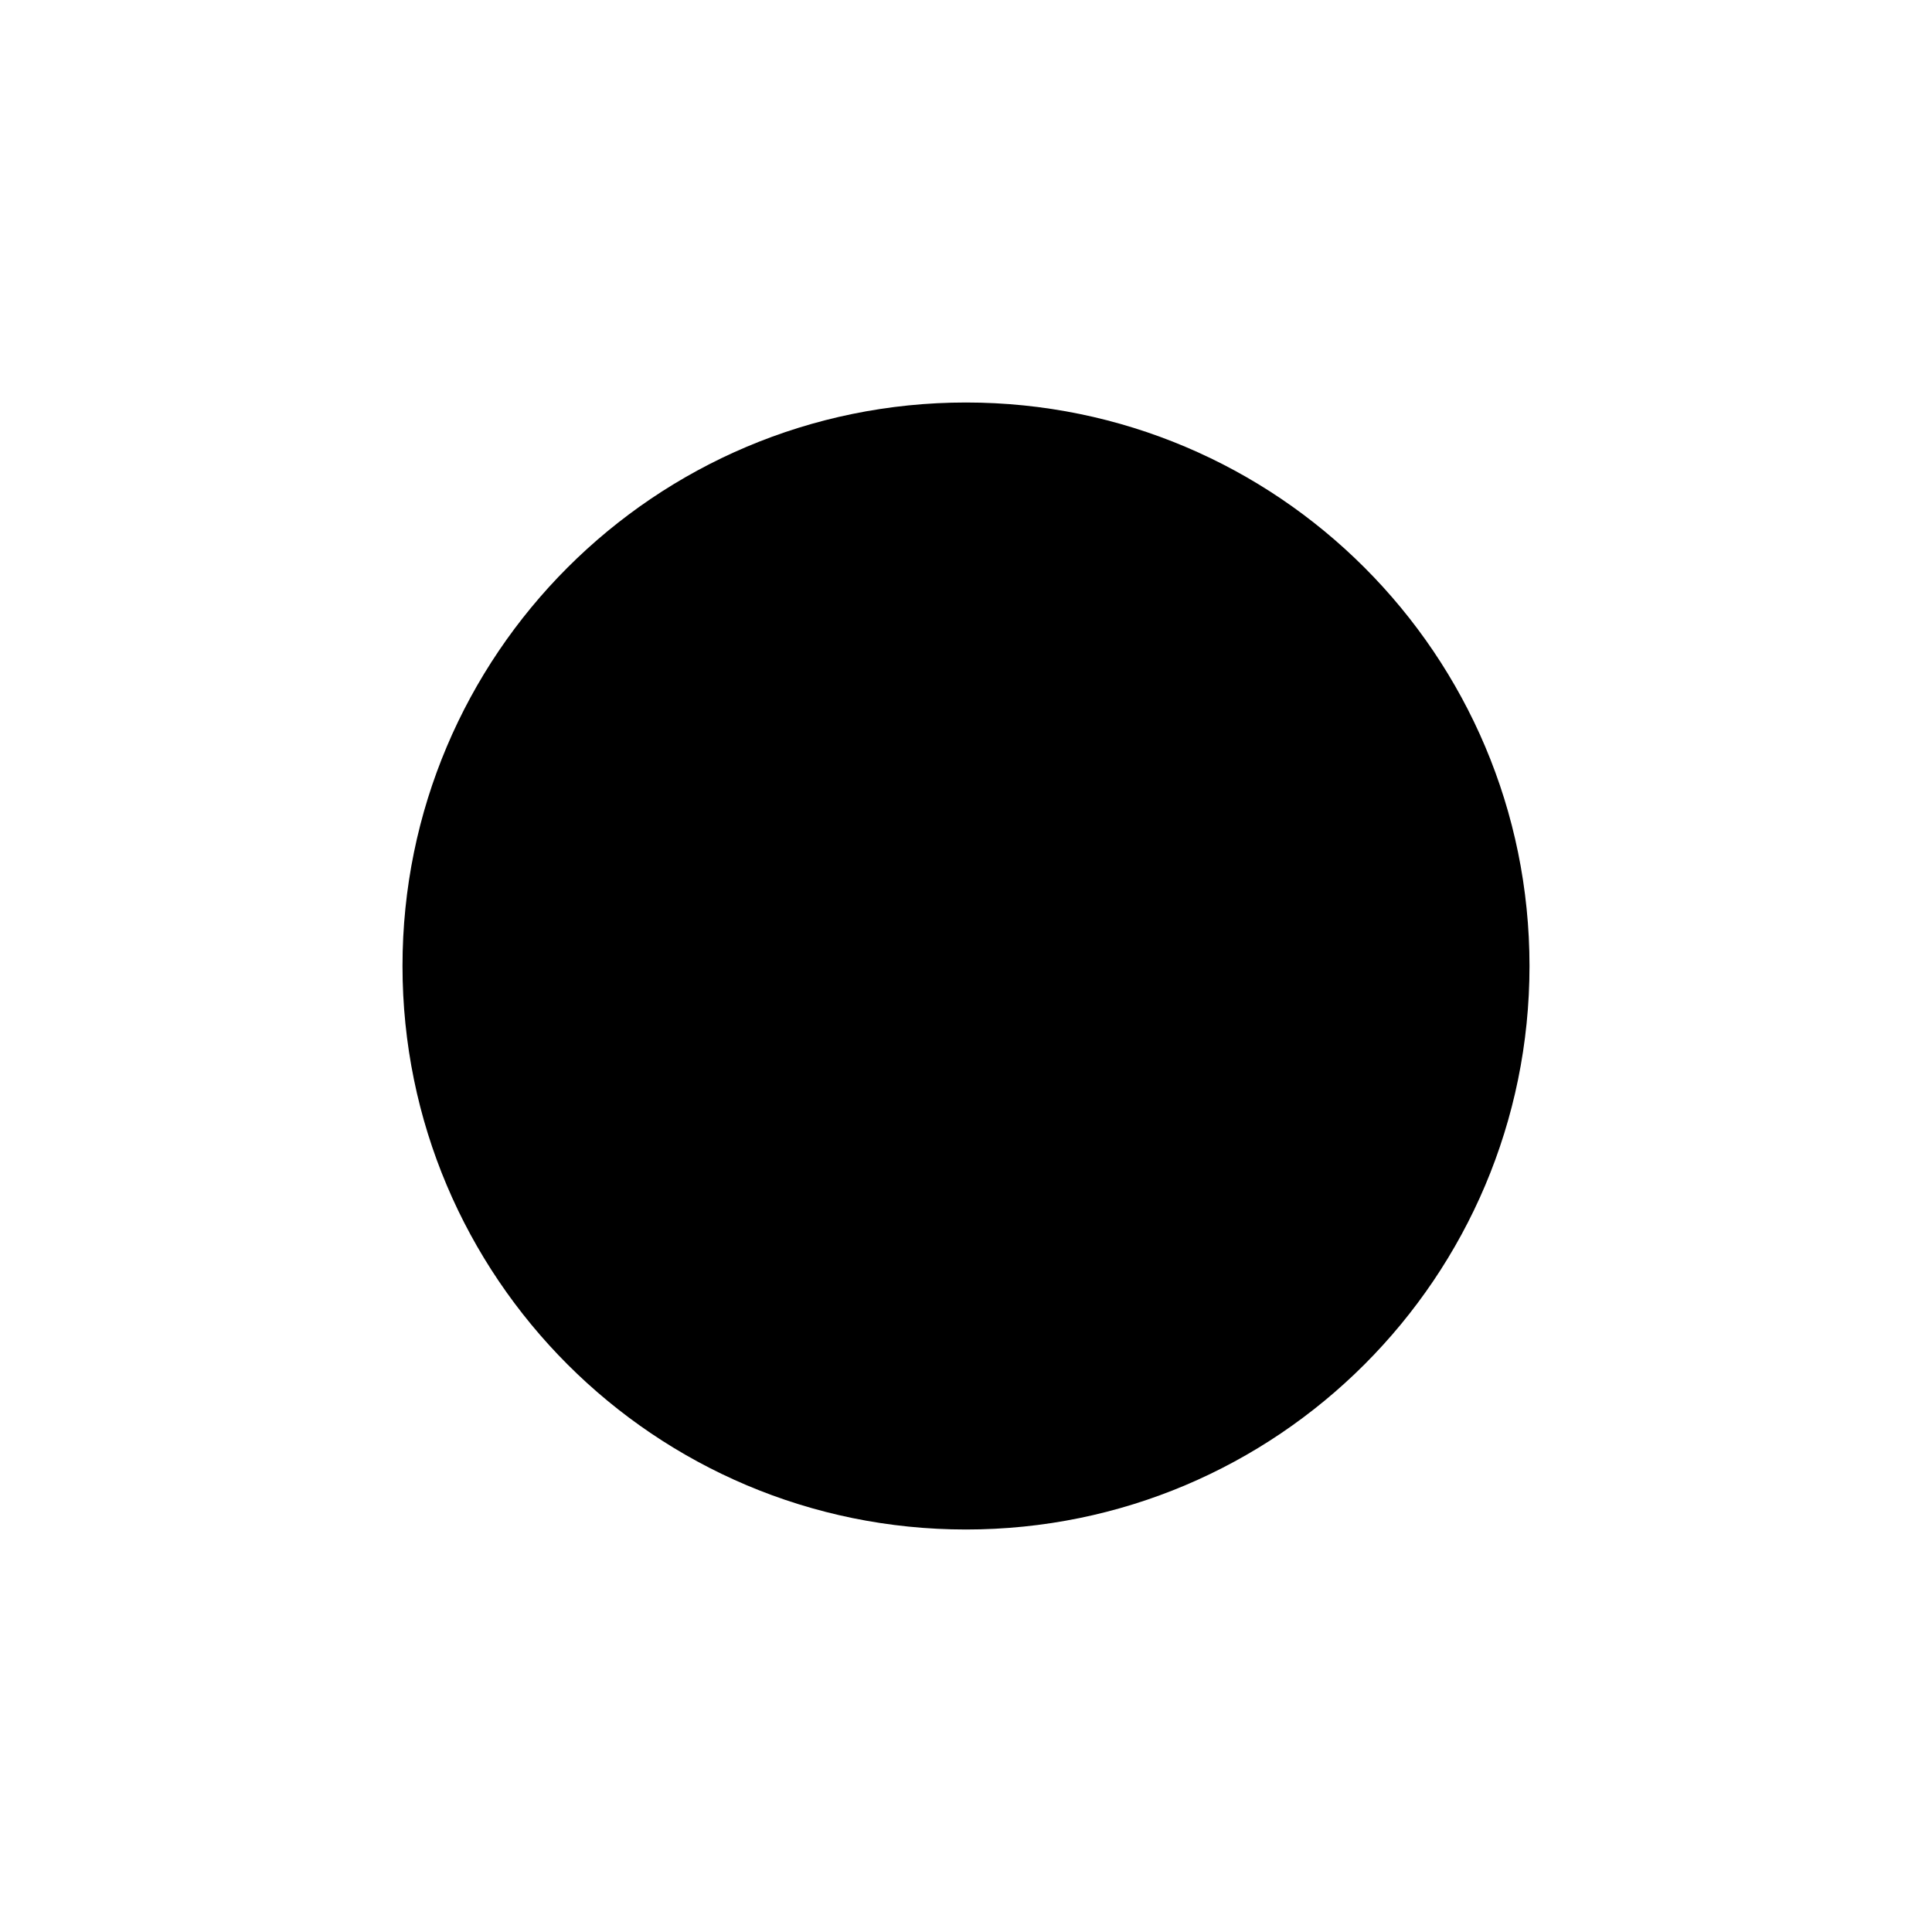
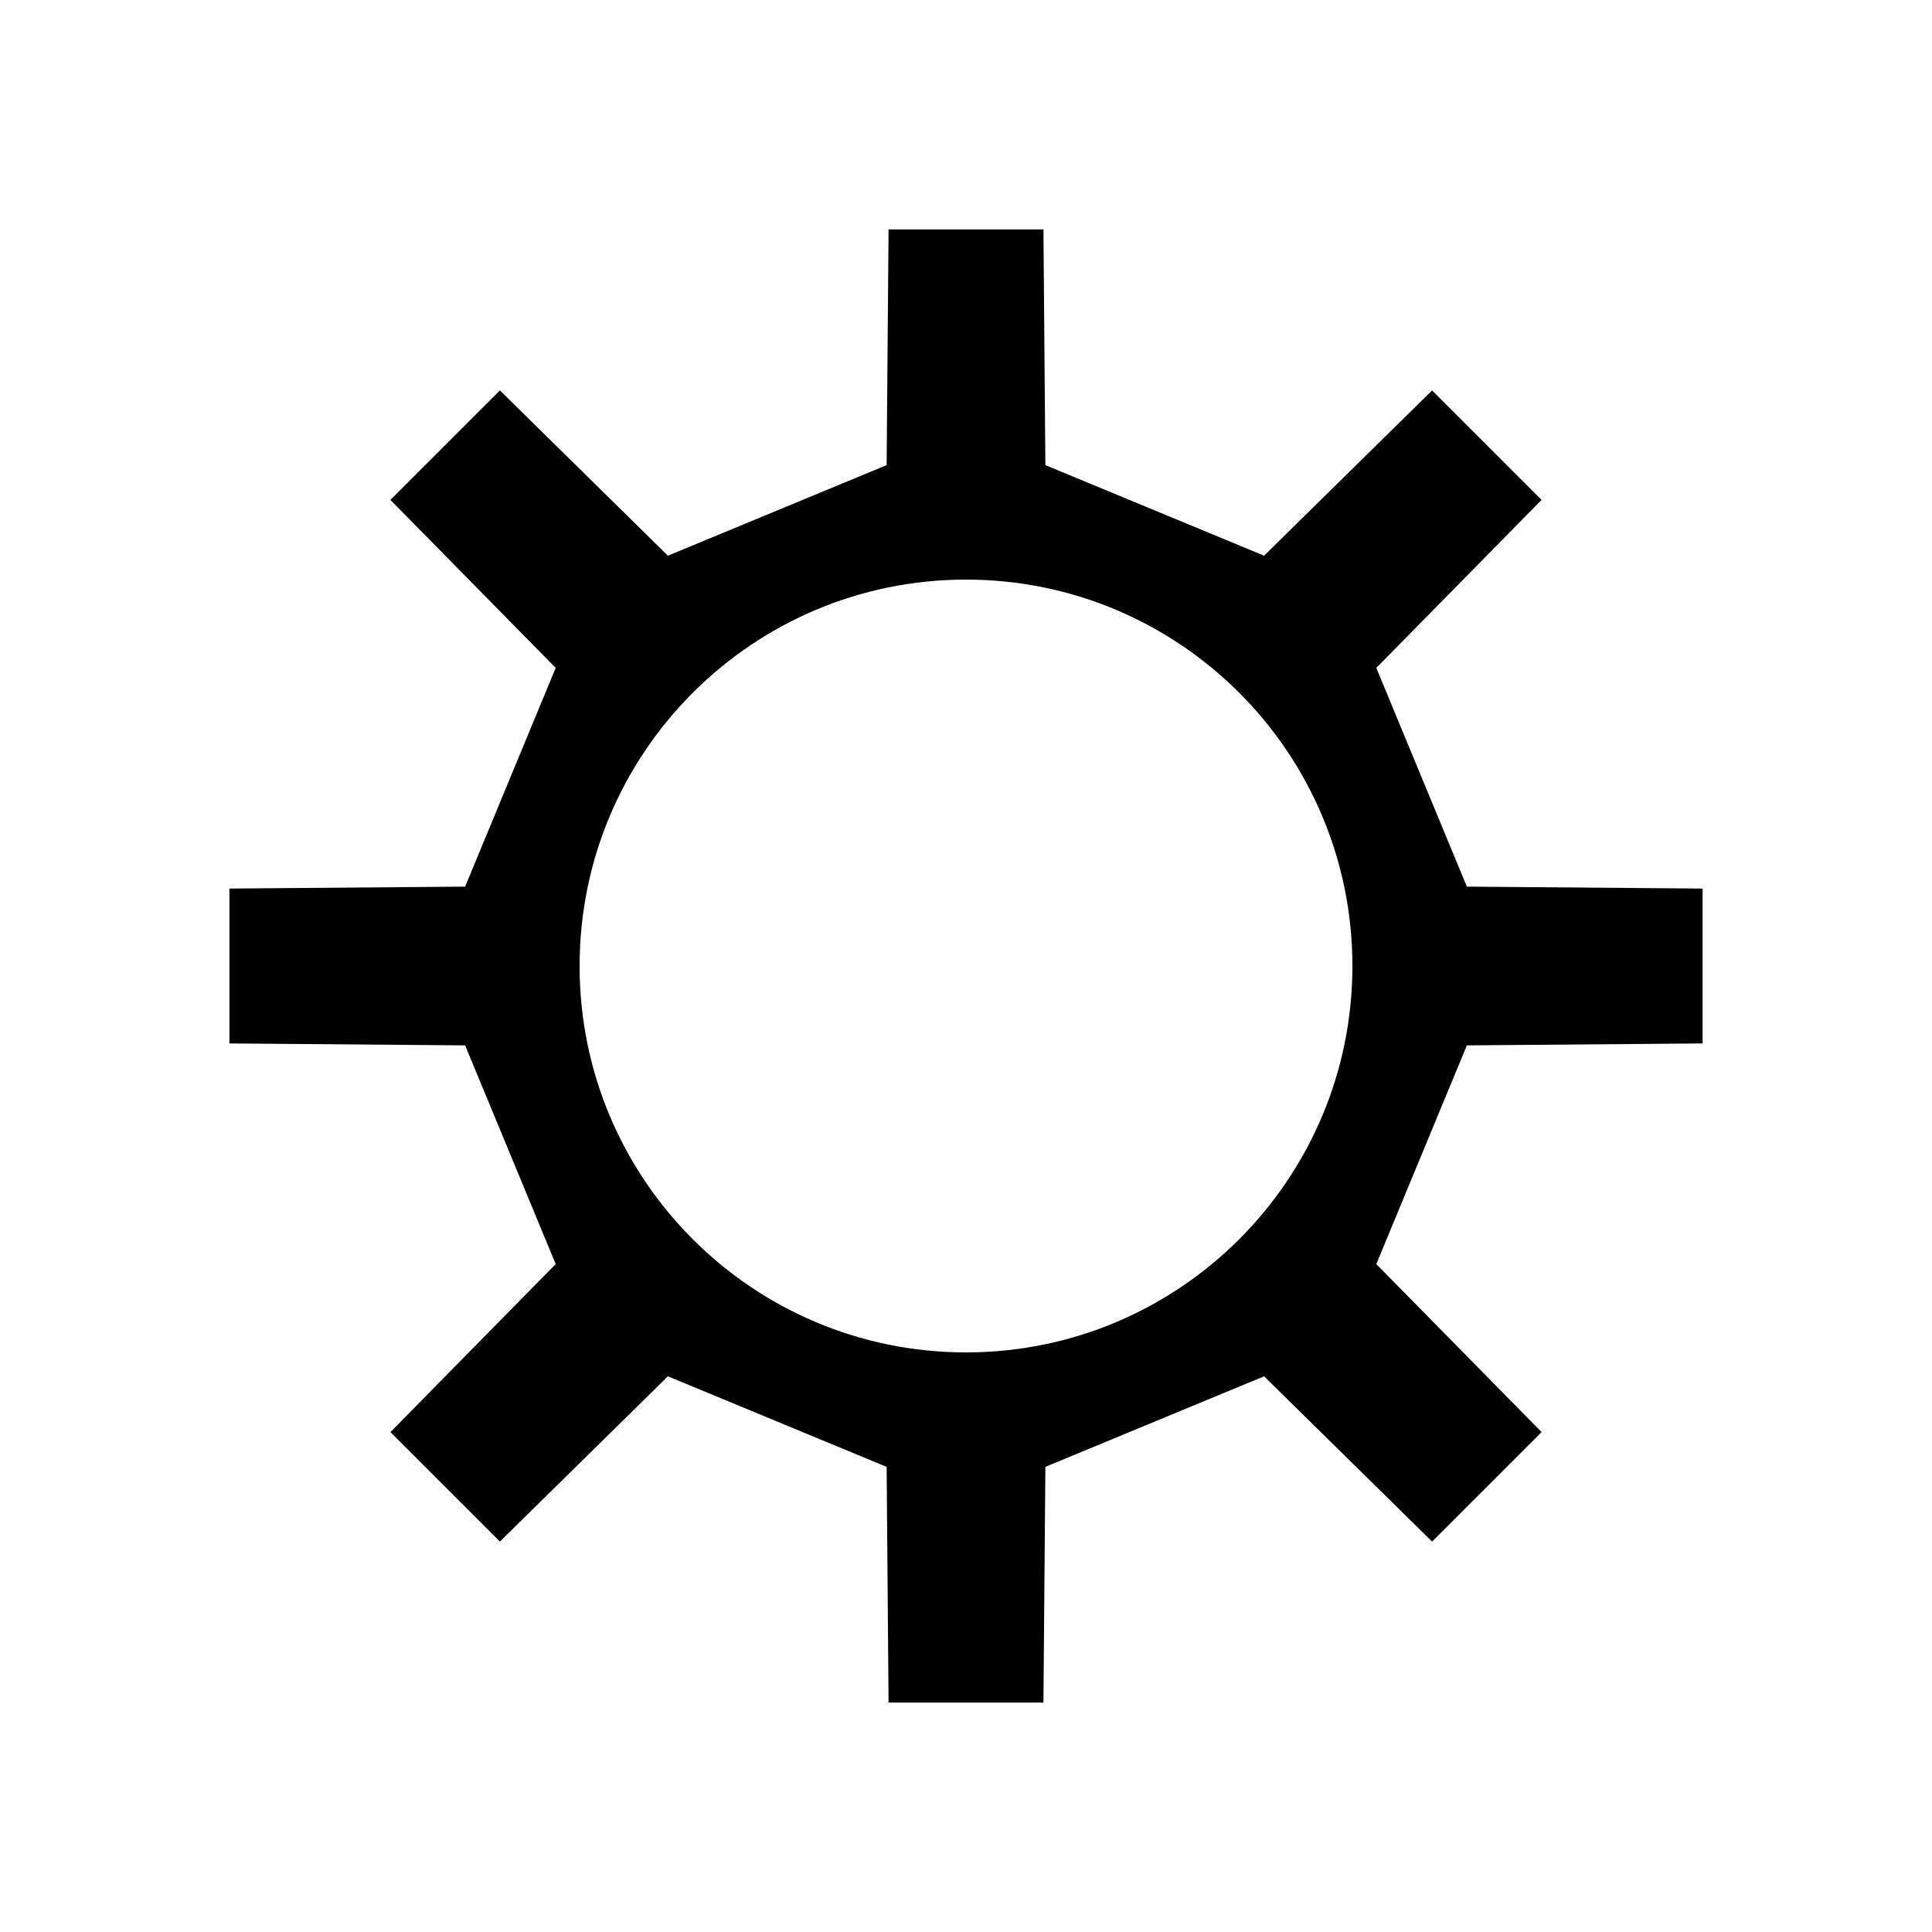
- <svg xmlns="http://www.w3.org/2000/svg" viewBox="0 0 24 24" data-aliases="settings cog preferences" data-waive-detail-budget="eight teeth are needed to read as a gear">
-   <circle cx="12" cy="12" r="7" data-role="silhouette" />
-   <path d="M12 5V2.5M12 19V21.5M5 12H2.5M19 12H21.5M16.95 7.05L18.72 5.28M7.05 7.05L5.28 5.28M16.95 16.95L18.72 18.72M7.05 16.95L5.28 18.72" />
-   <circle cx="12" cy="12" r="1.5" data-role="detail" />
+ <svg xmlns="http://www.w3.org/2000/svg" viewBox="0 0 24 24" data-aliases="settings cog preferences" data-waive-detail-budget="eight teeth and a hub are the gear metaphor">
+   <path d="M11.014 5.778L11.038 2.85L12.962 2.85L12.986 5.778L15.703 6.903L17.79 4.85L19.15 6.21L17.097 8.297L18.222 11.014L21.15 11.038L21.15 12.962L18.222 12.986L17.097 15.703L19.15 17.79L17.79 19.15L15.703 17.097L12.986 18.222L12.962 21.15L11.038 21.15L11.014 18.222L8.297 17.097L6.21 19.15L4.85 17.79L6.903 15.703L5.778 12.986L2.85 12.962L2.85 11.038L5.778 11.014L6.903 8.297L4.85 6.21L6.21 4.85L8.297 6.903ZM16.8 12A4.8 4.8 0 1 0 7.2 12A4.8 4.8 0 1 0 16.8 12Z" data-role="silhouette" />
</svg>
